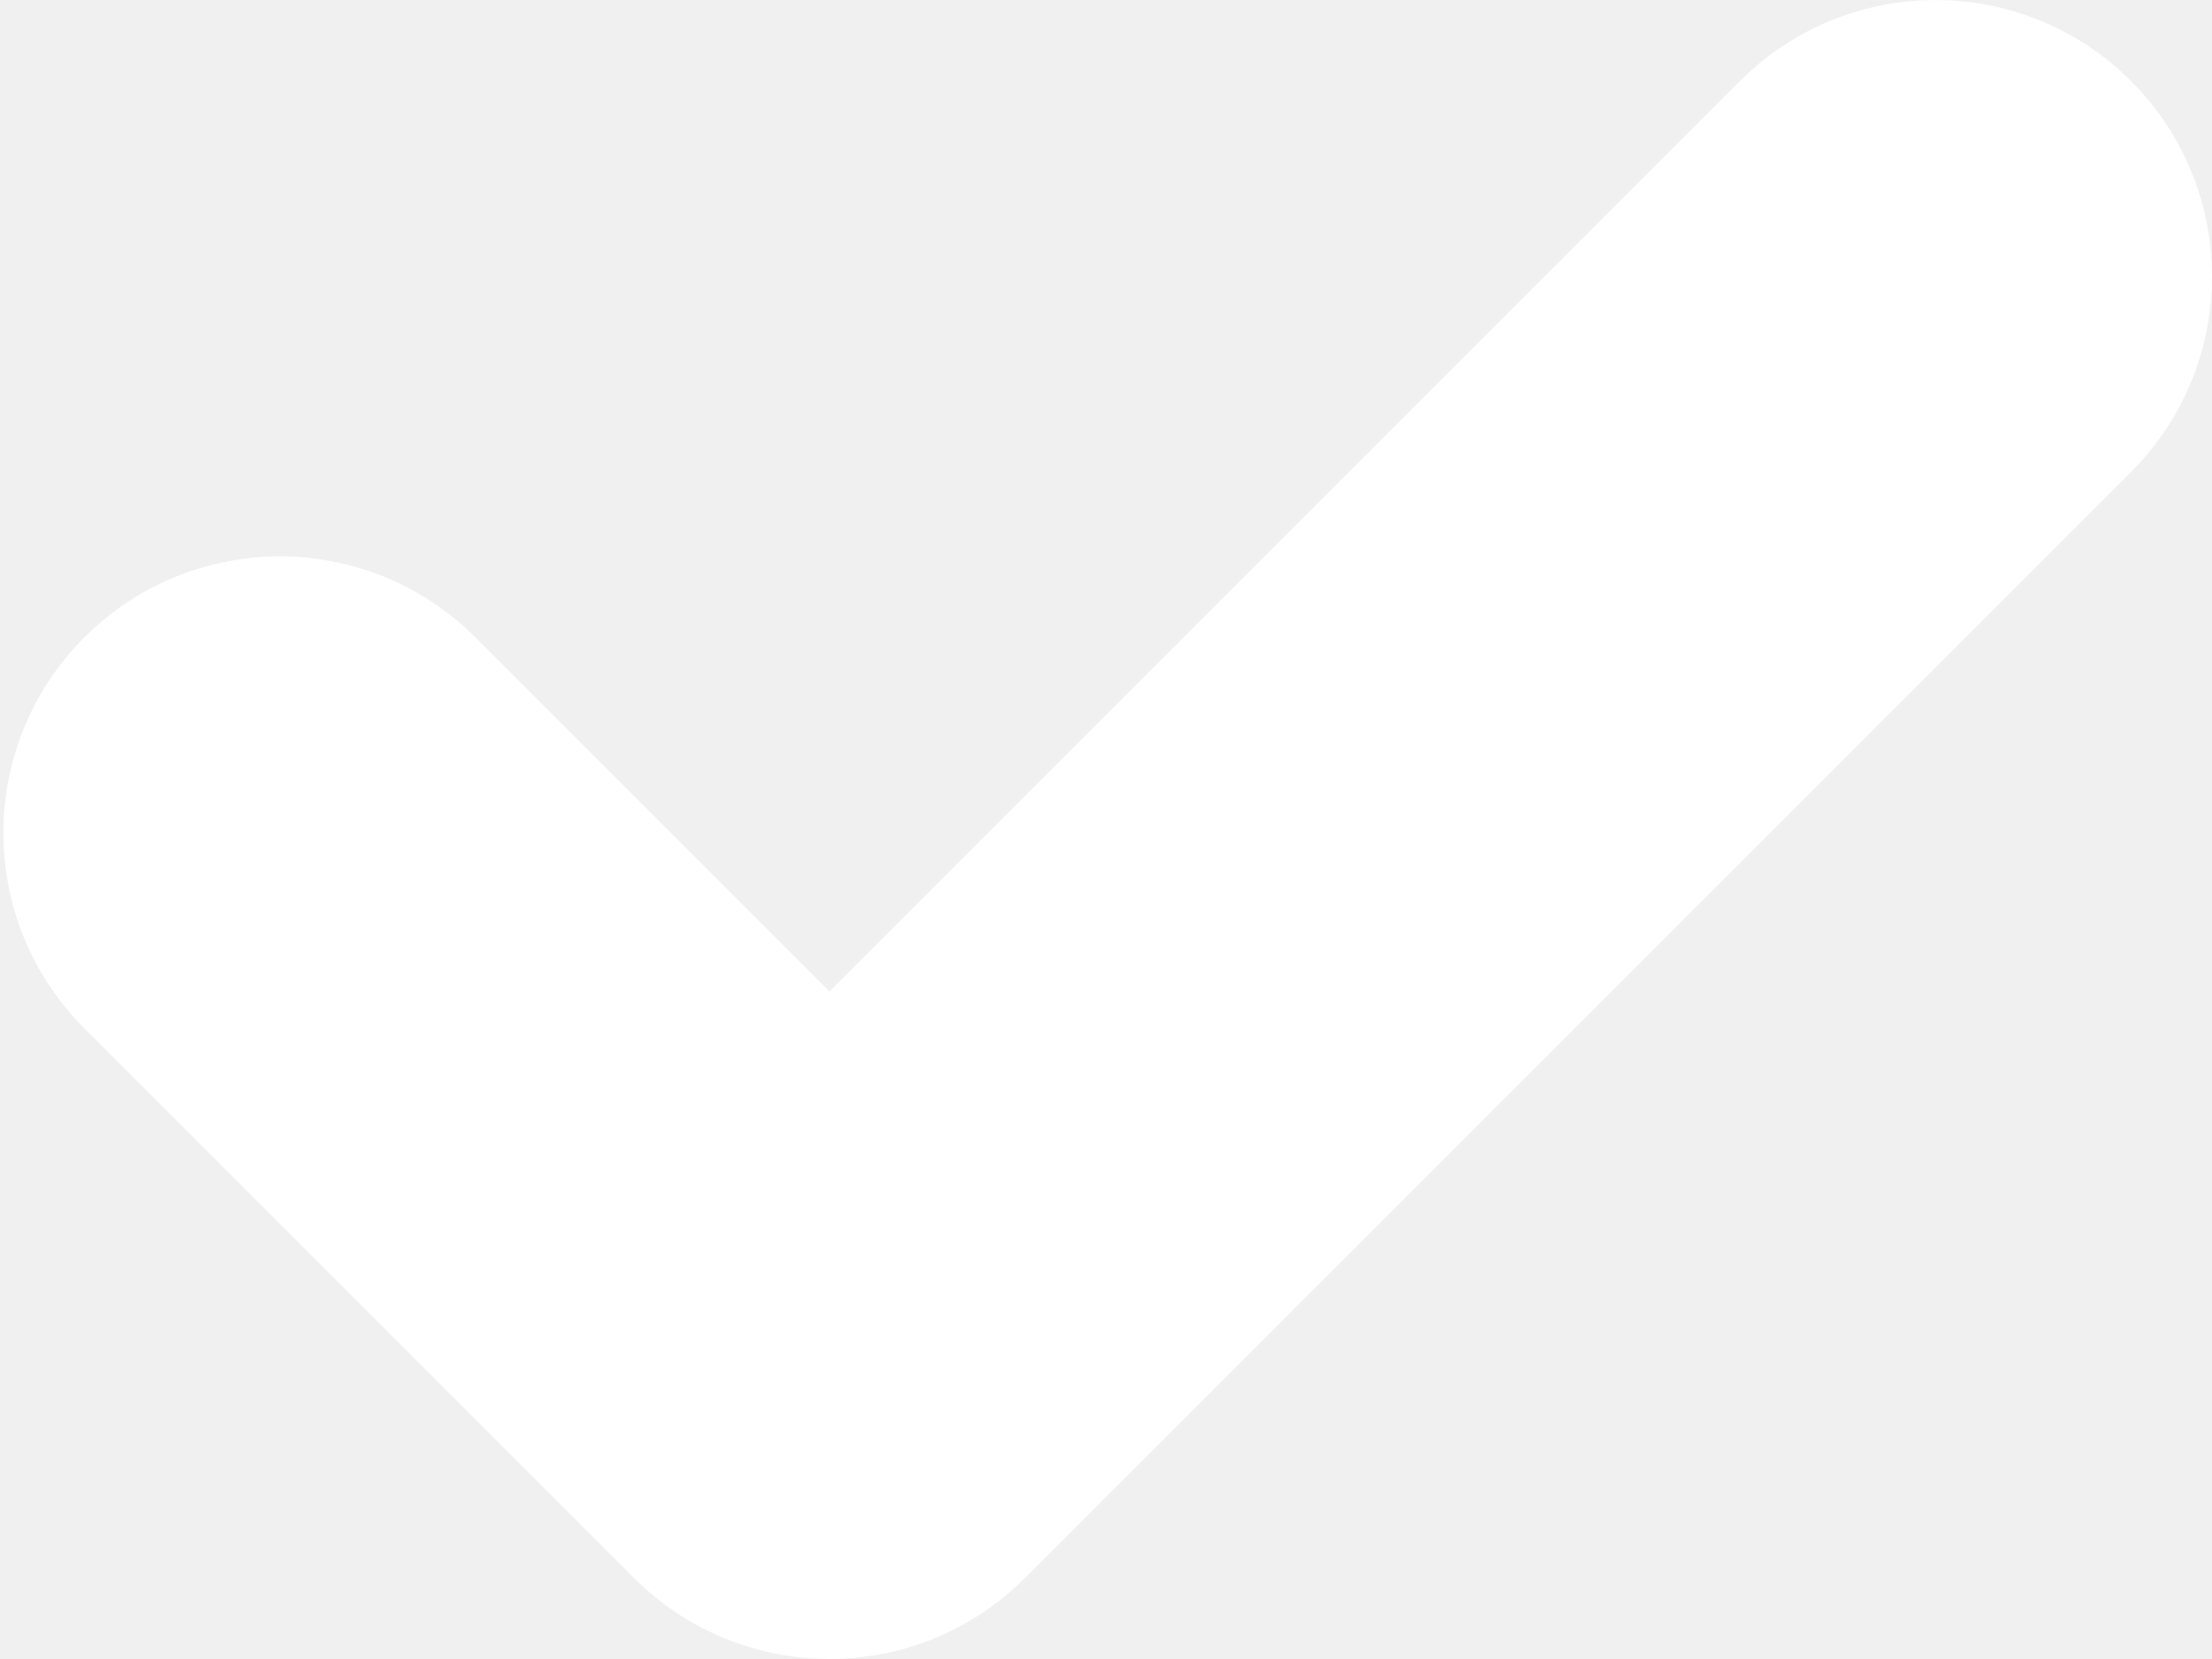
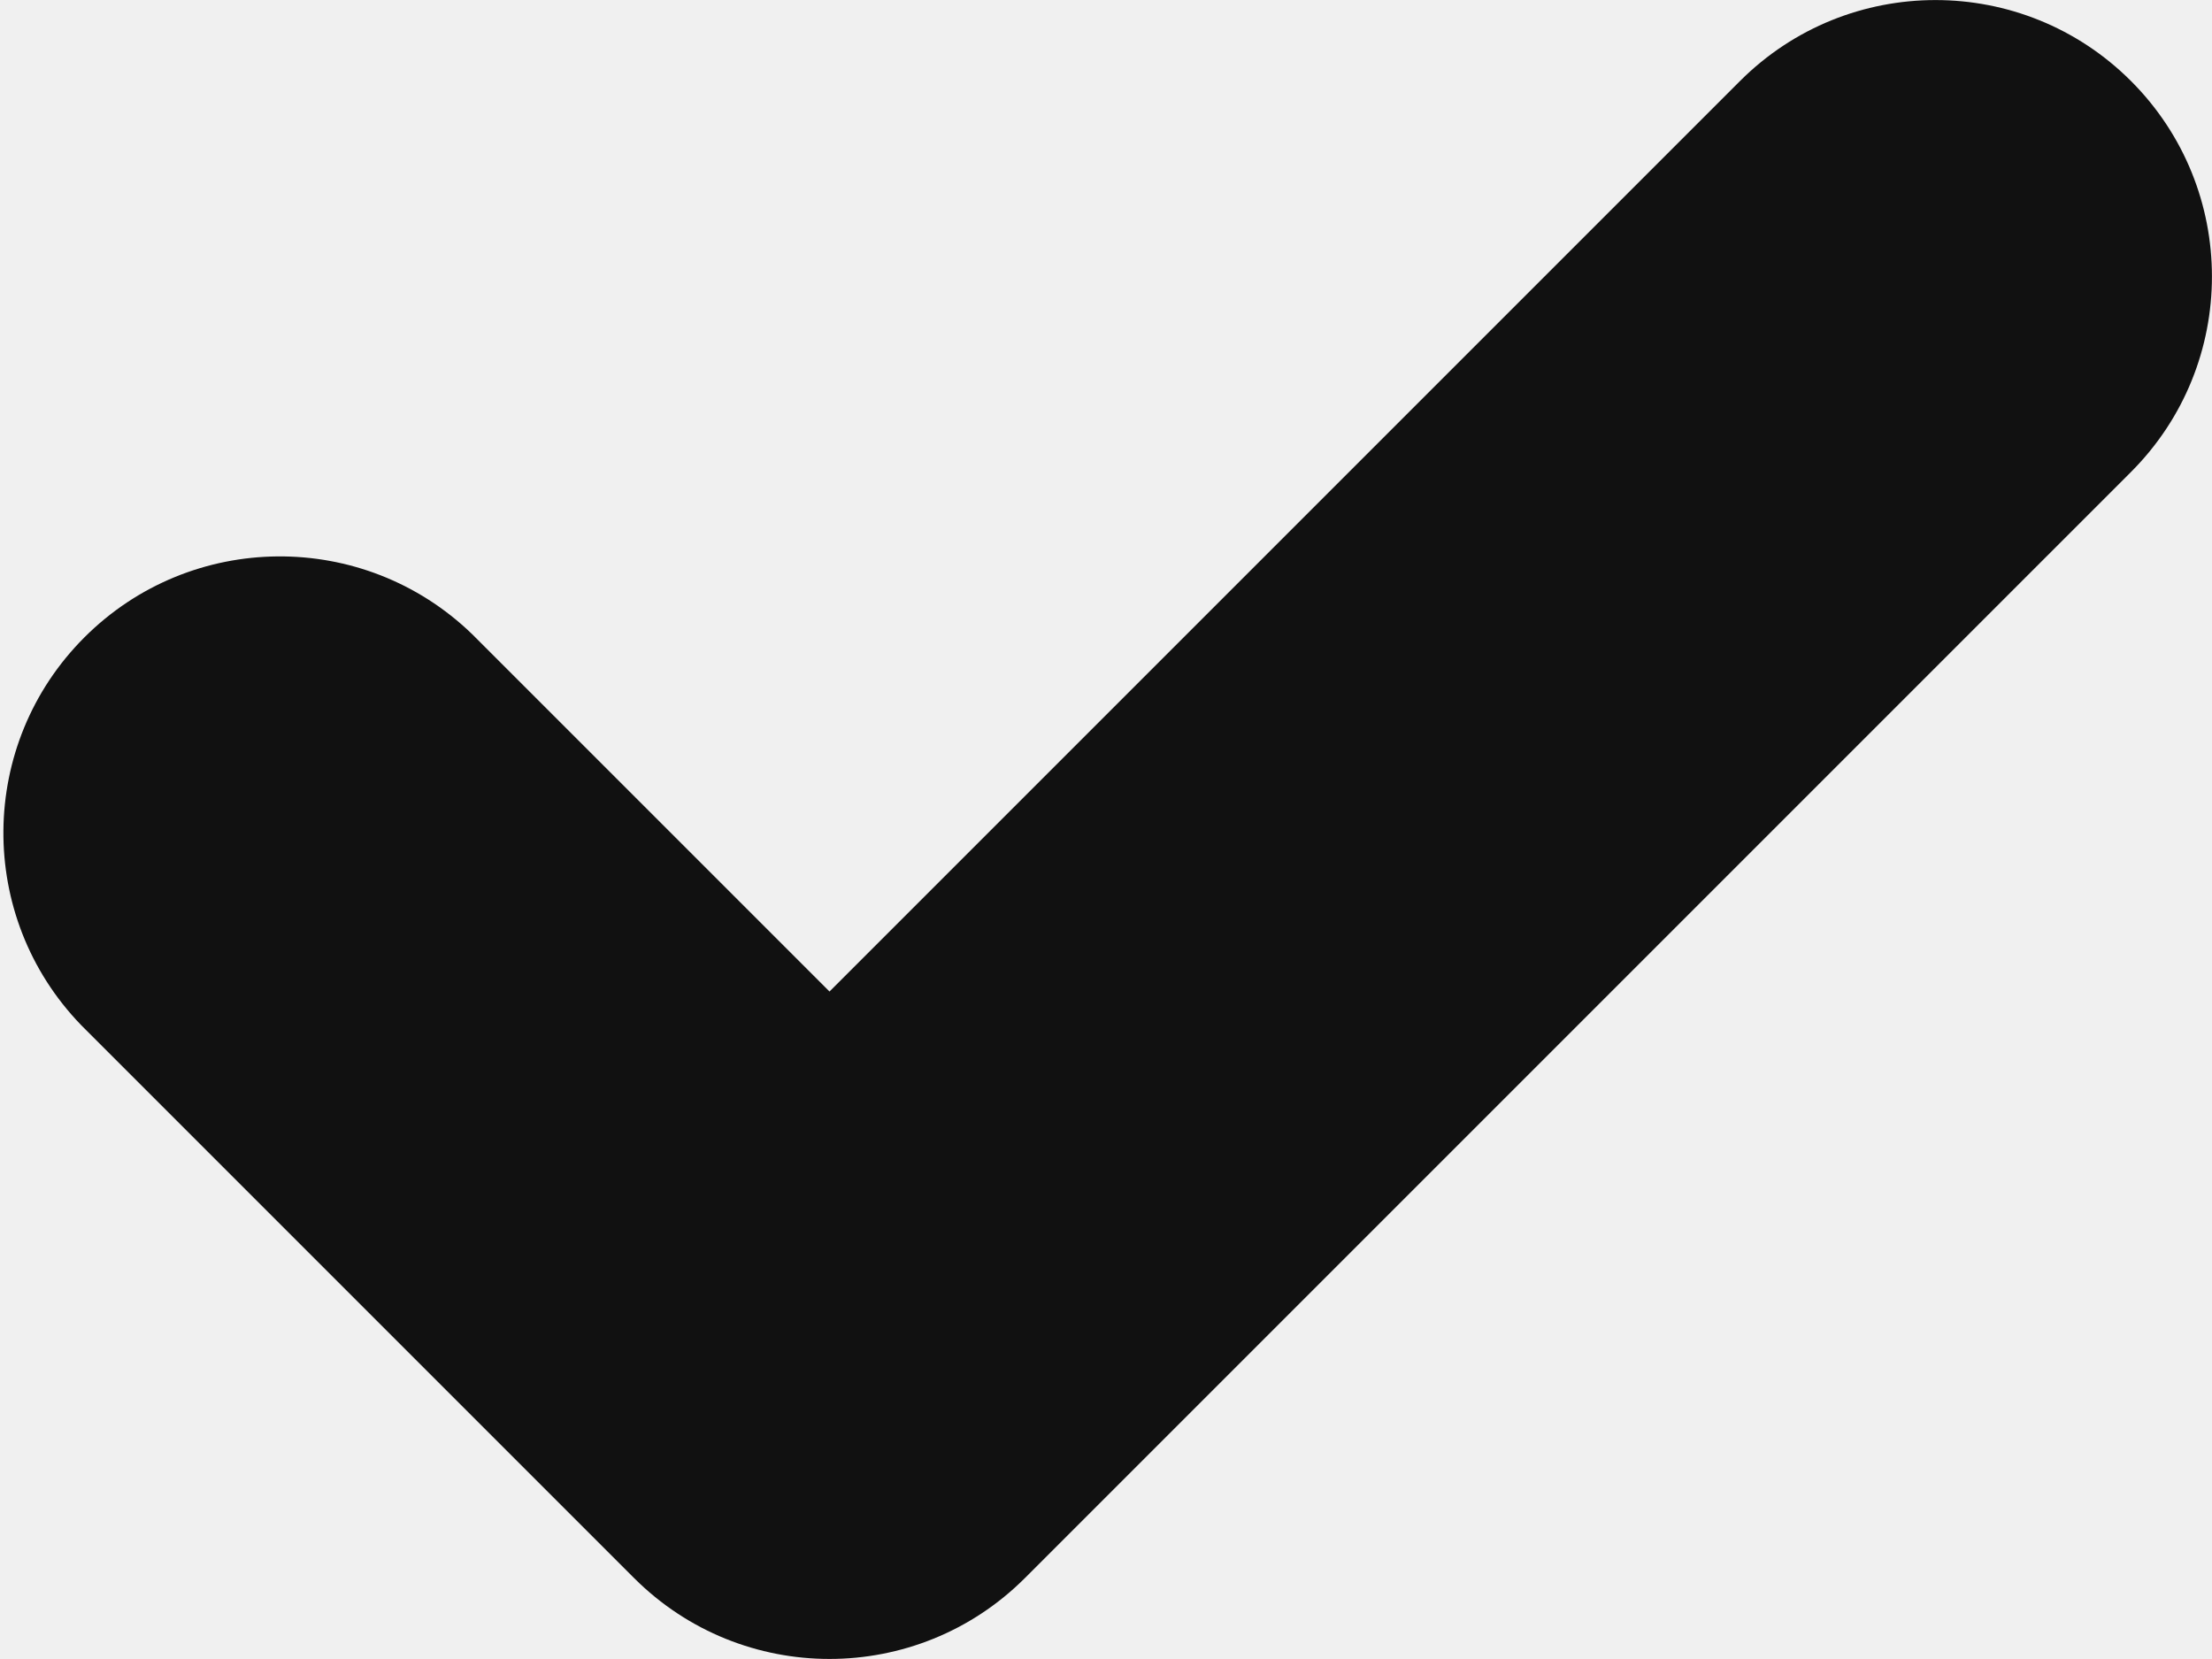
- <svg xmlns="http://www.w3.org/2000/svg" width="8" height="6" fill="#fff">
+ <svg xmlns="http://www.w3.org/2000/svg" width="8" height="6" fill="#111">
  <path fill-rule="evenodd" clip-rule="evenodd" d="M7.707.293a1 1 0 010 1.414l-4 4a1 1 0 01-1.414 0l-2-2a1 1 0 011.414-1.414L3 3.586 6.293.293a1 1 0 011.414 0z" />
</svg>
